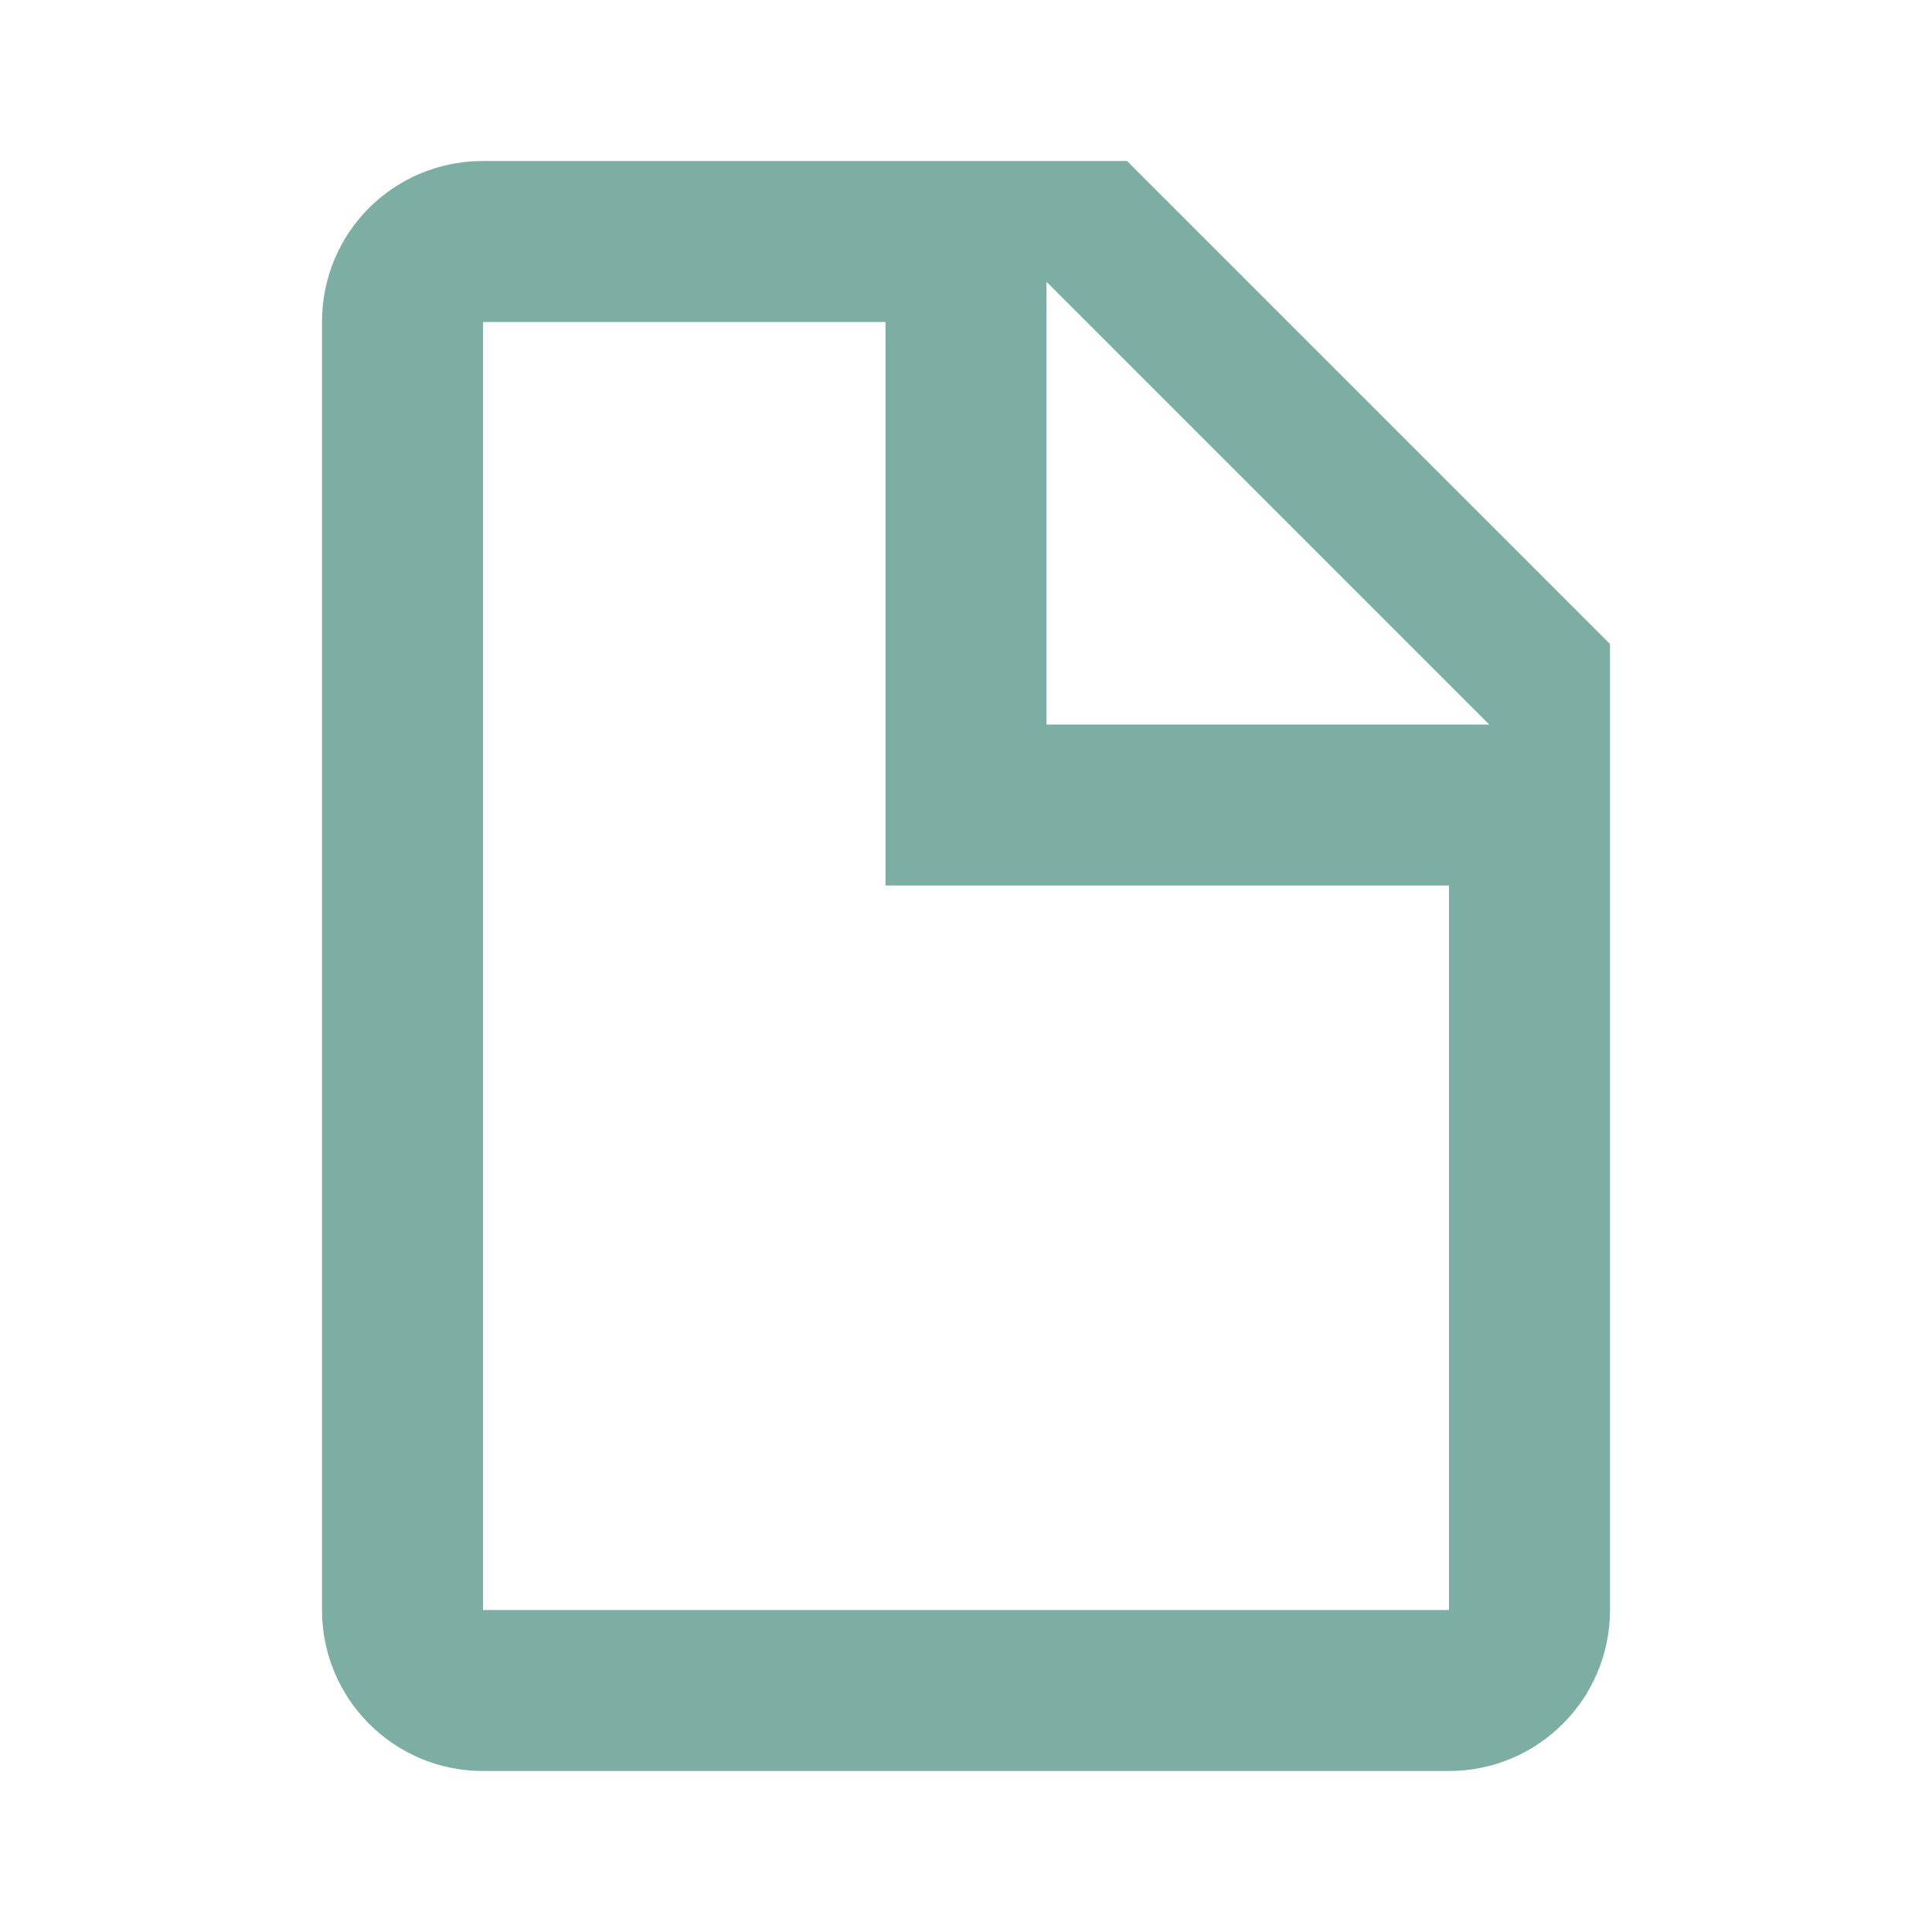
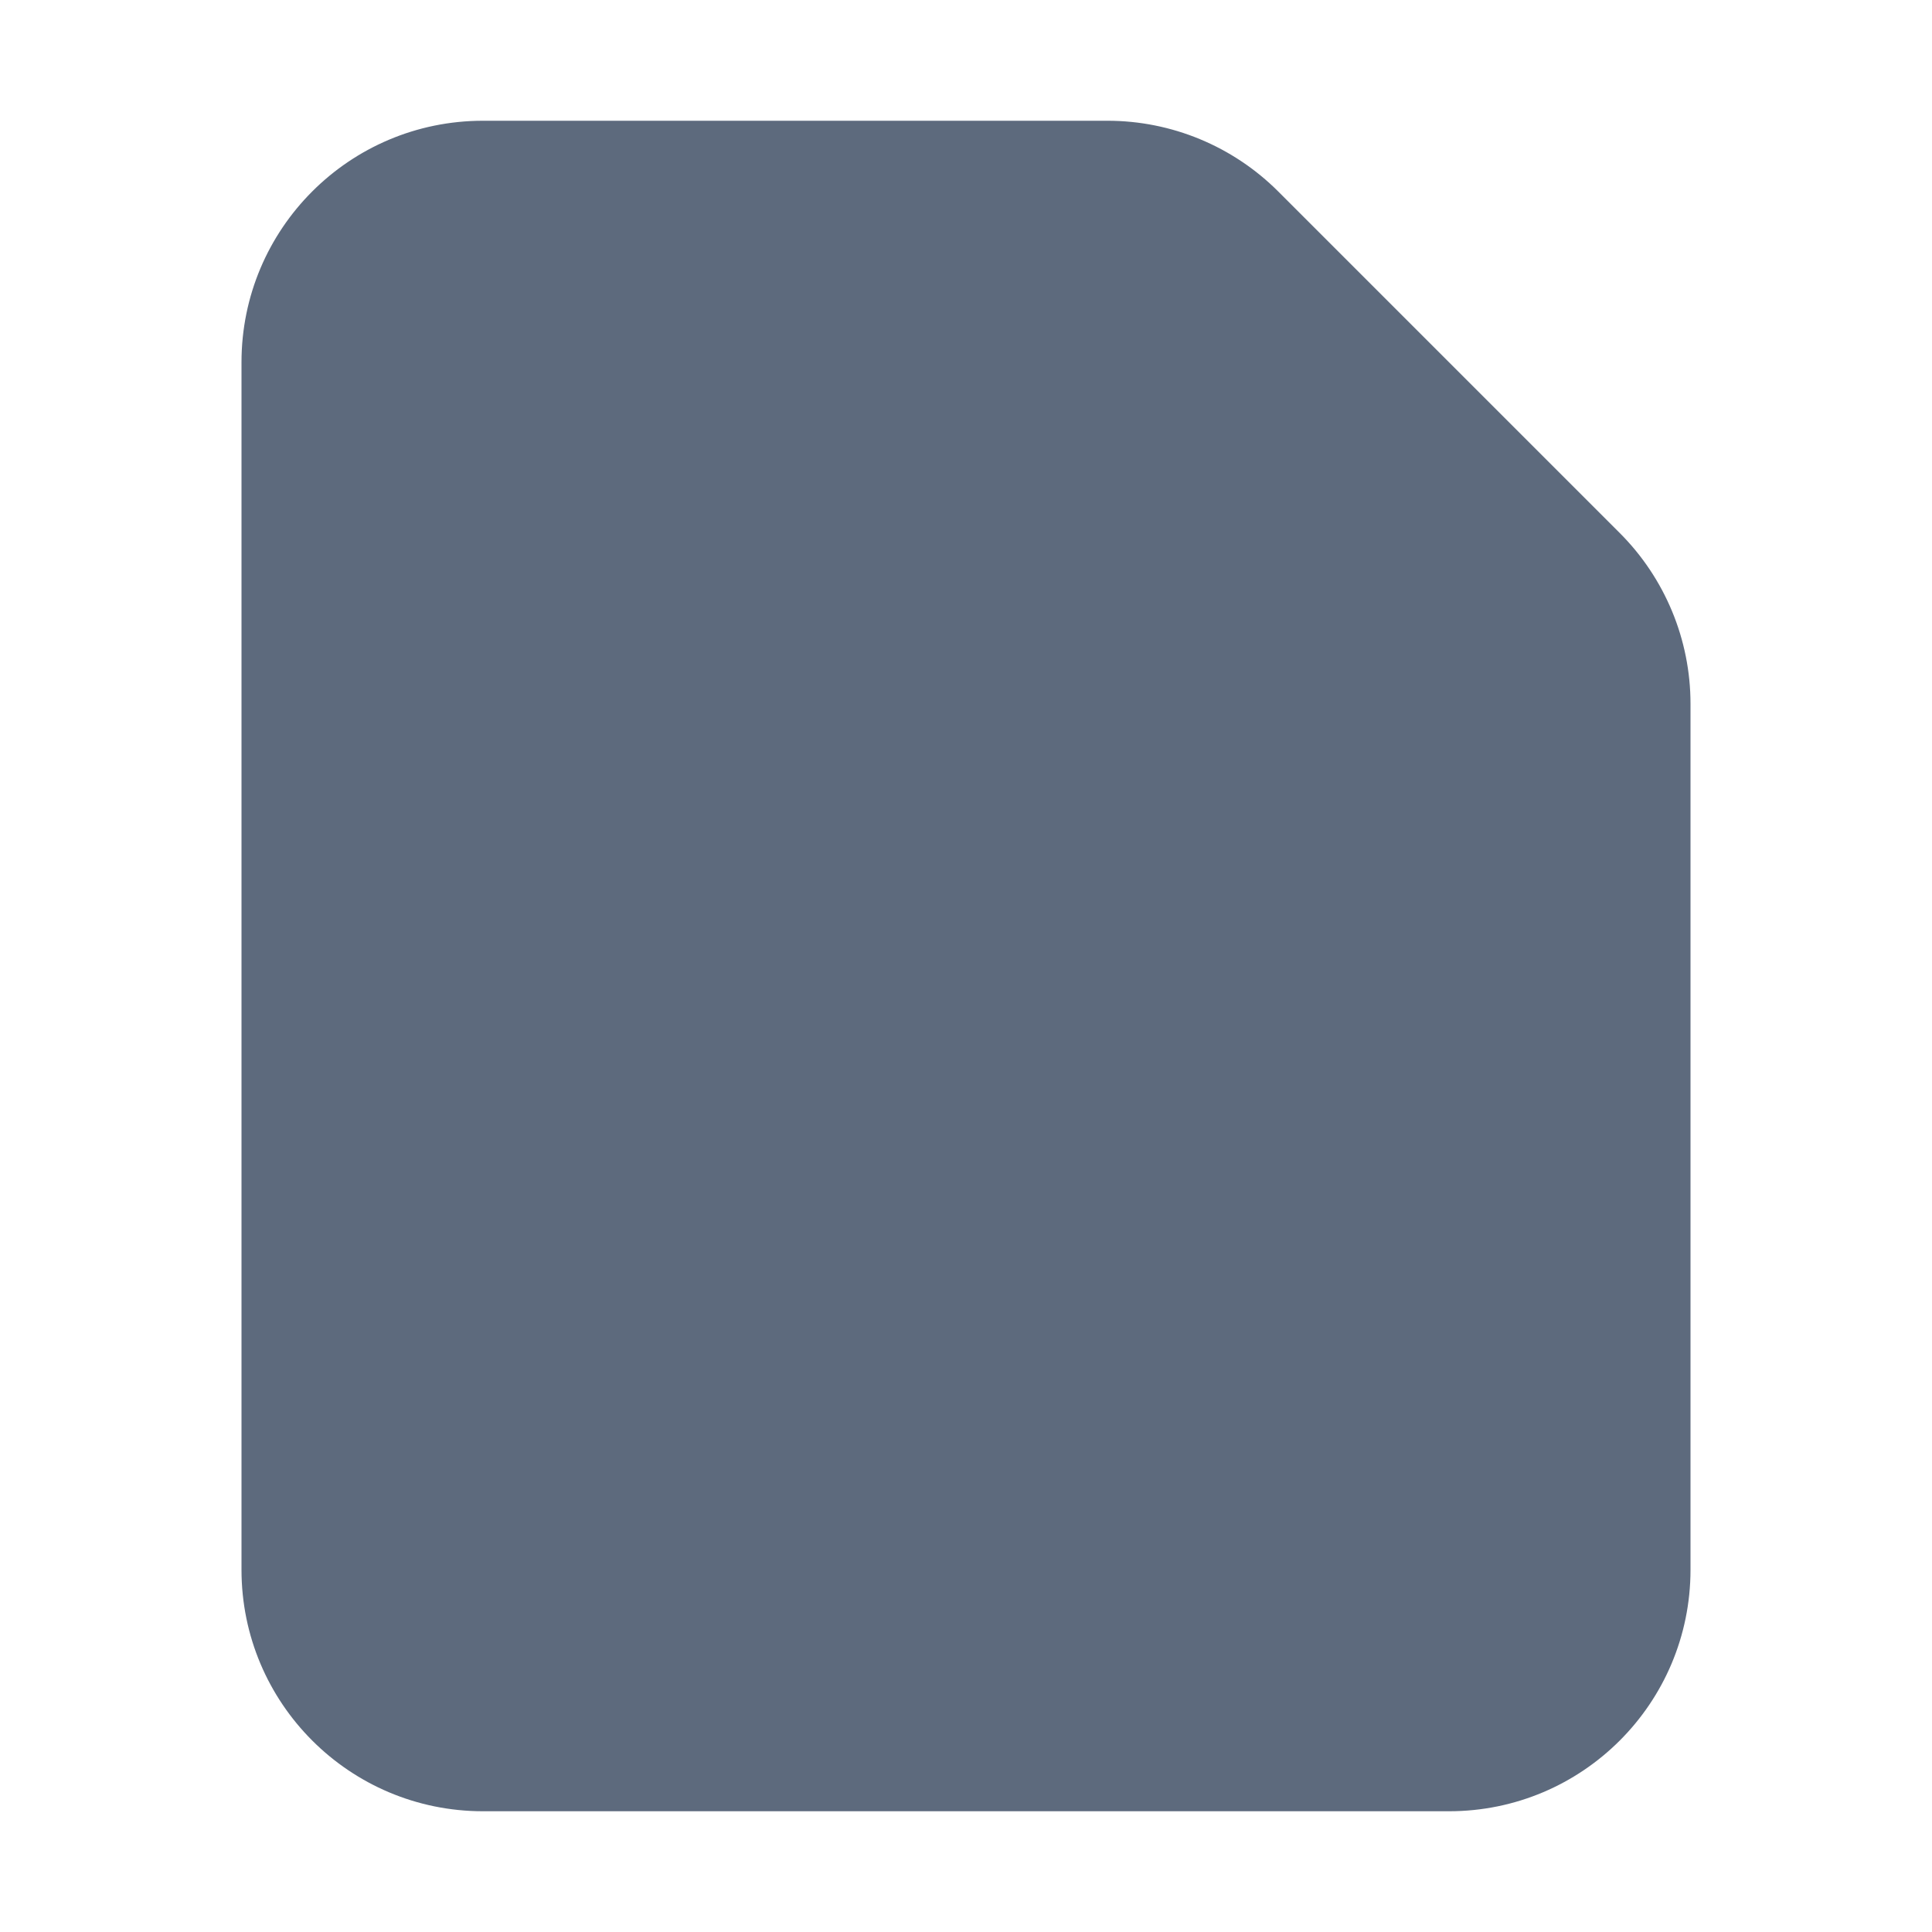
- <svg xmlns="http://www.w3.org/2000/svg" version="1.1" viewBox="0 0 24 24">
-   <path d="m13 9h5.5l-5.5-5.5v5.5m-7-7h8l6 6v12a2 2 0 0 1 -2 2h-12c-1.11 0-2-.9-2-2v-16c0-1.11.89-2 2-2m5 2h-5v16h5 7v-9h-7v-7z" fill="#7daea3" />
+ <svg xmlns="http://www.w3.org/2000/svg" version="1.1" width="16" height="16" viewBox="0,0,16,16">
+   <g fill="#5d6a7d" fill-rule="nonzero" stroke="none" stroke-width="1" stroke-linecap="butt" stroke-linejoin="miter" stroke-miterlimit="10" stroke-dasharray="" stroke-dashoffset="0" font-family="none" font-weight="none" font-size="none" text-anchor="none" style="mix-blend-mode: normal">
+     <g>
+       <path d="M2,3c0,-1.105 0.895,-2 2,-2h5.172c0.53,0 1.039,0.211 1.414,0.586l2.828,2.828c0.375,0.375 0.586,0.884 0.586,1.414v7.172c0,1.105 -0.895,2 -2,2h-8c-1.105,0 -2,-0.895 -2,-2z" />
+     </g>
+   </g>
</svg>
